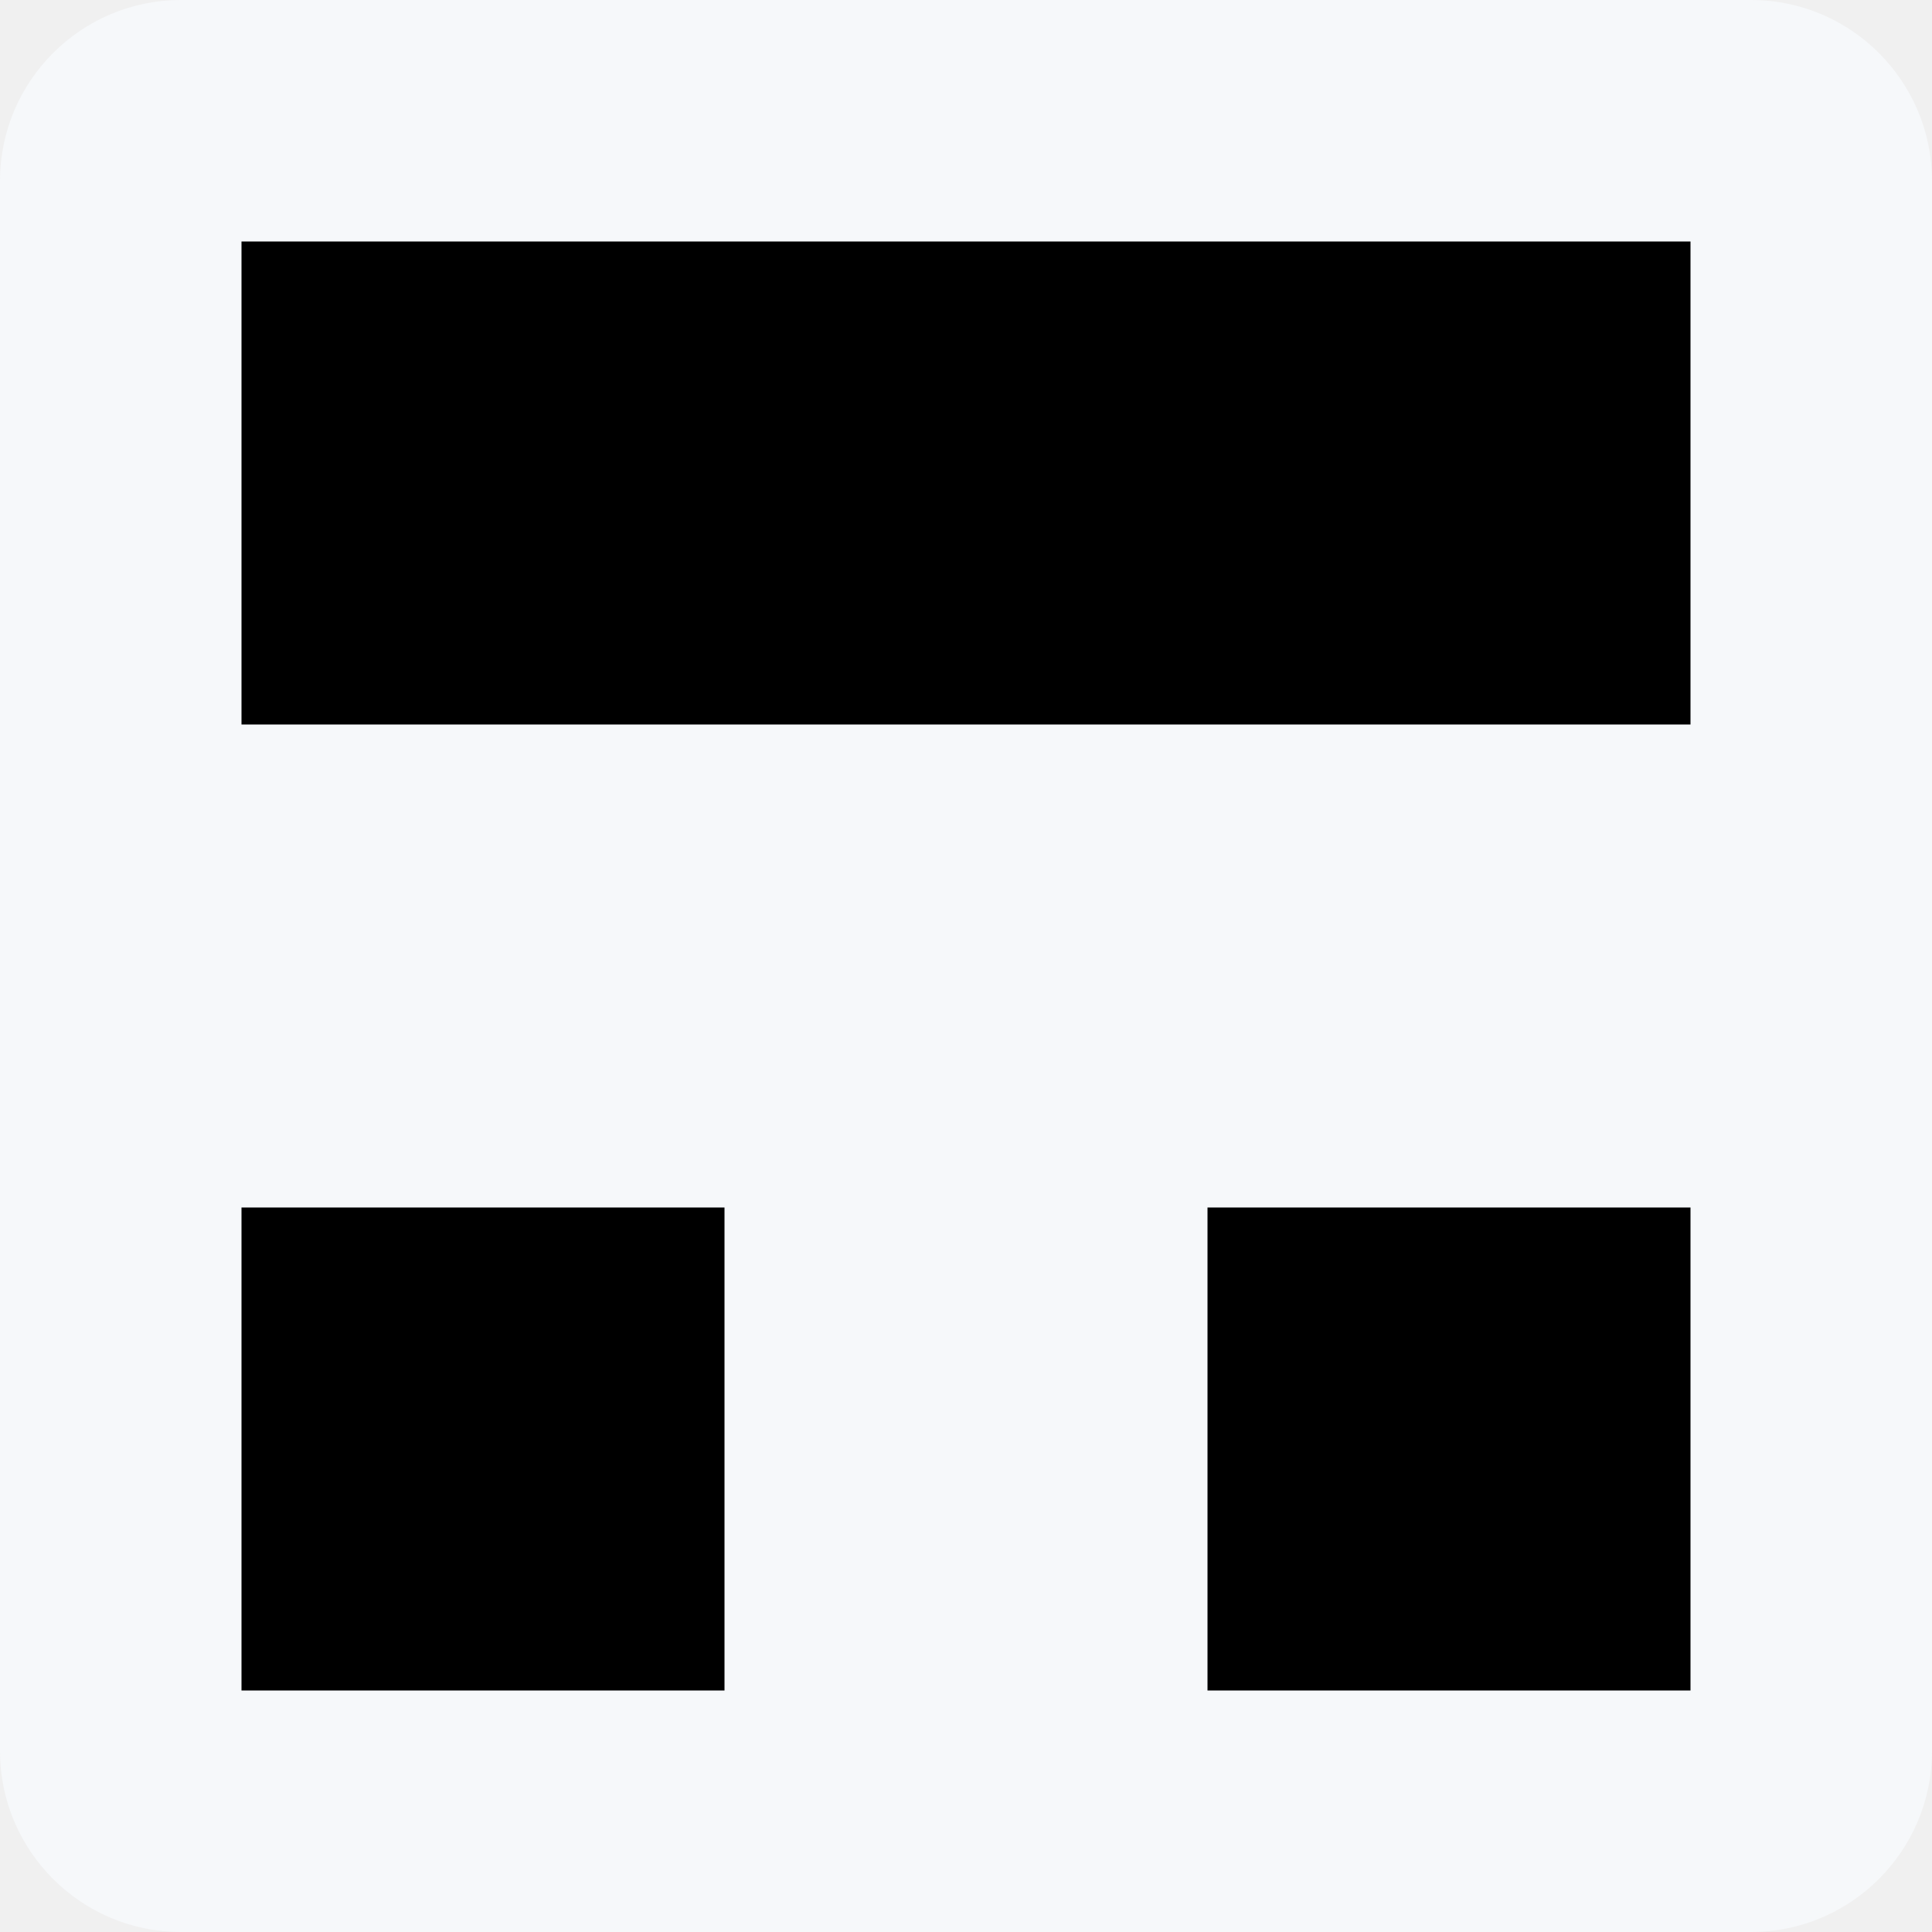
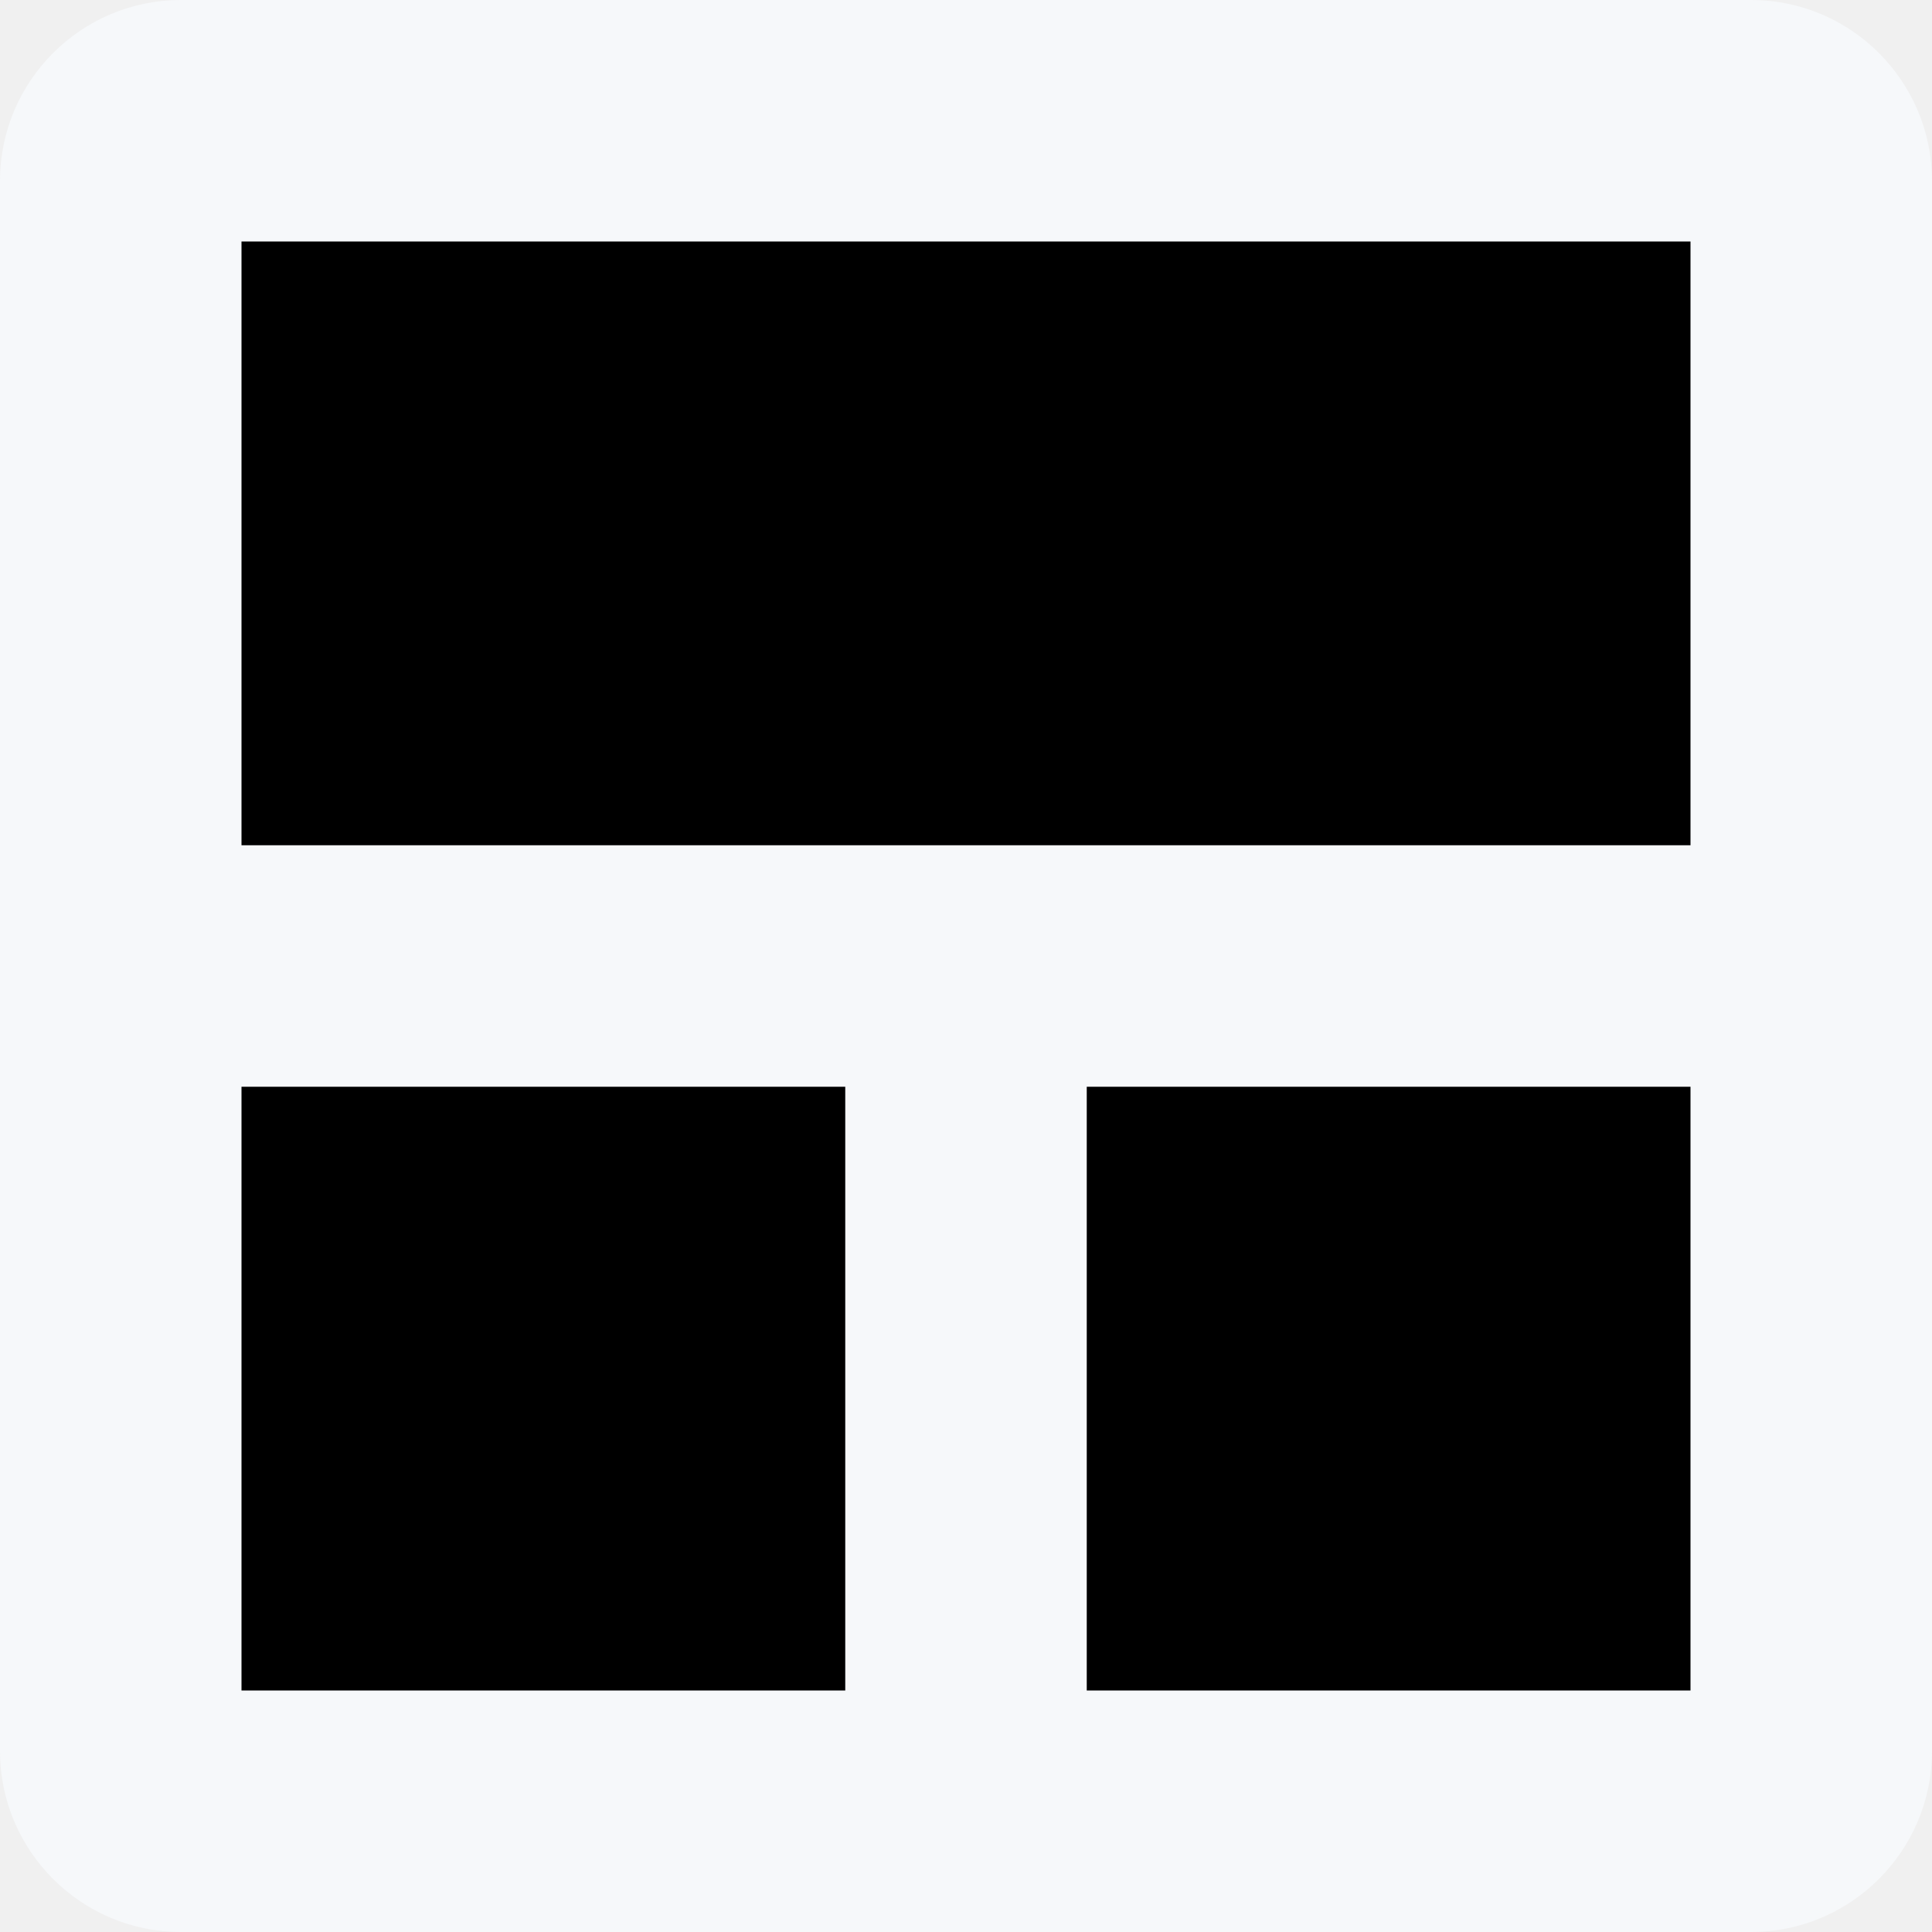
<svg xmlns="http://www.w3.org/2000/svg" width="32" height="32" viewBox="0 0 32 32" fill="none">
  <g clip-path="url(#clip0_275_119)">
    <rect width="32" height="32" rx="3" fill="#F6F8FA" />
-     <rect x="20" y="20" width="8" height="8" fill="black" />
-     <rect x="4" y="20" width="8" height="8" fill="black" />
-     <rect x="4" y="4" width="24" height="8" fill="black" />
+     <rect x="18" y="18" width="10" height="10" fill="black" />
+     <rect x="4" y="18" width="10" height="10" fill="black" />
+     <rect x="4" y="4" width="24" height="10" fill="black" />
  </g>
  <defs>
    <clipPath id="clip0_275_119">
      <rect width="32" height="32" fill="white" />
    </clipPath>
  </defs>
</svg>
